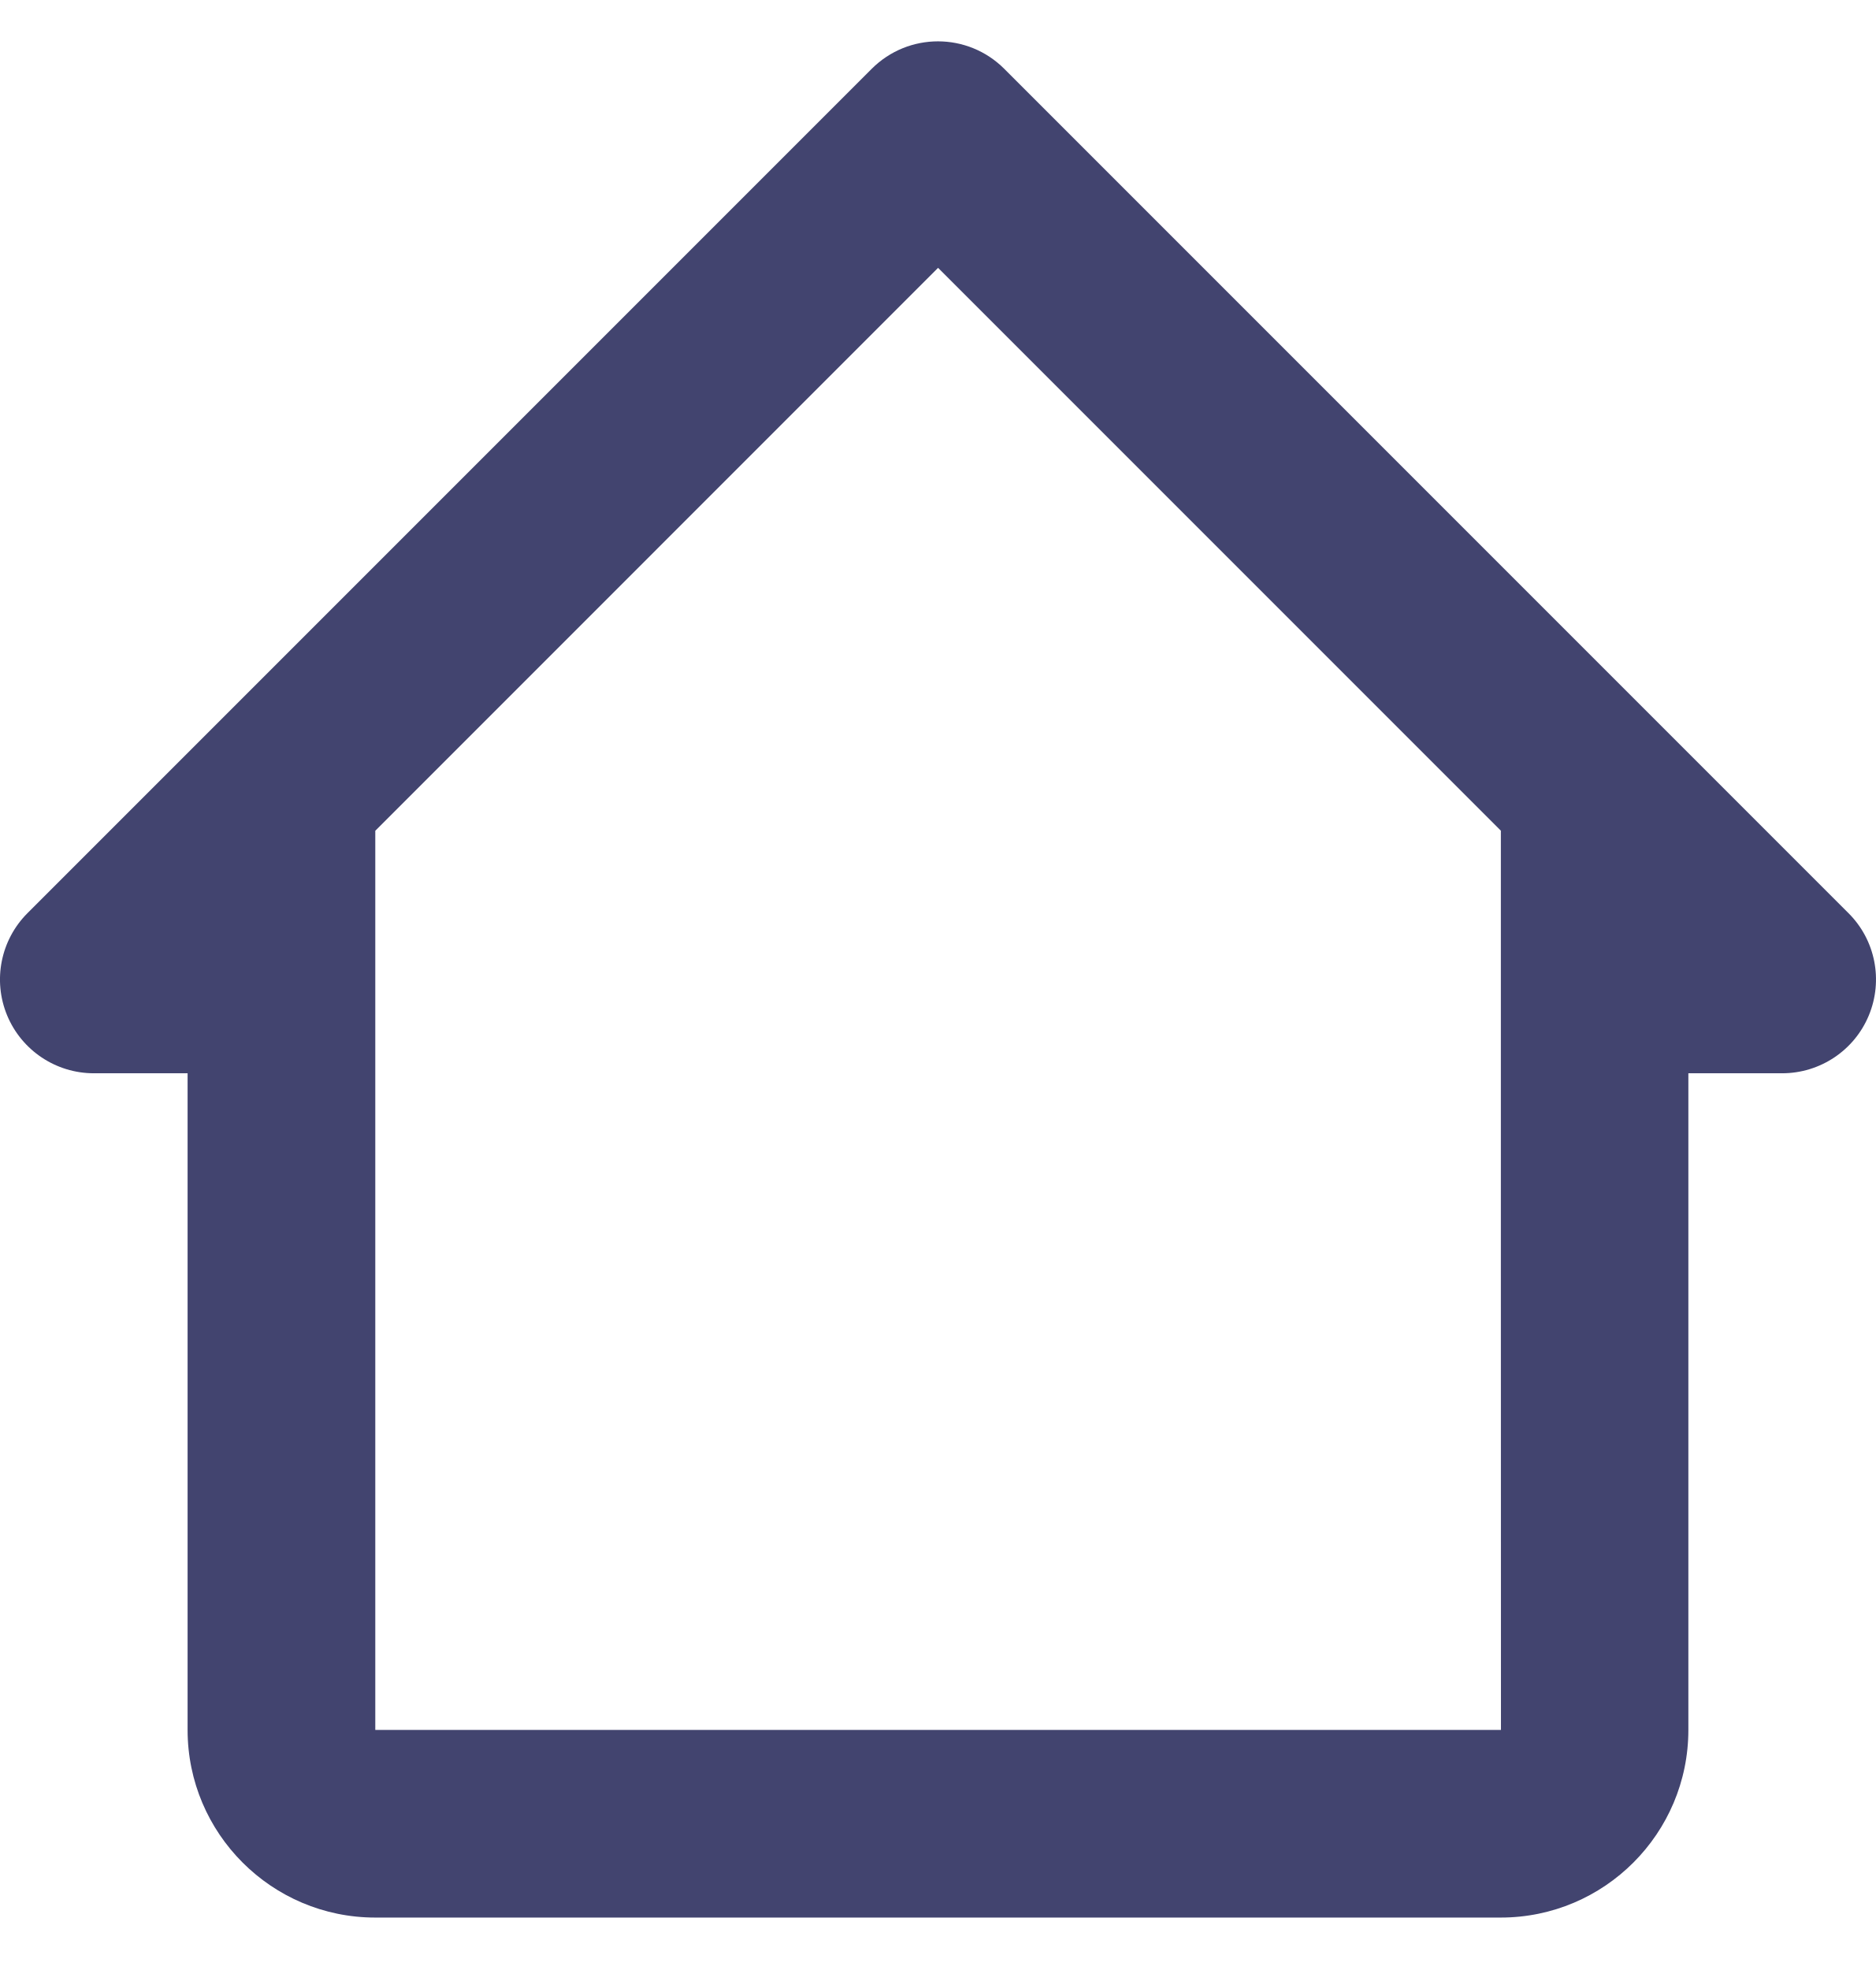
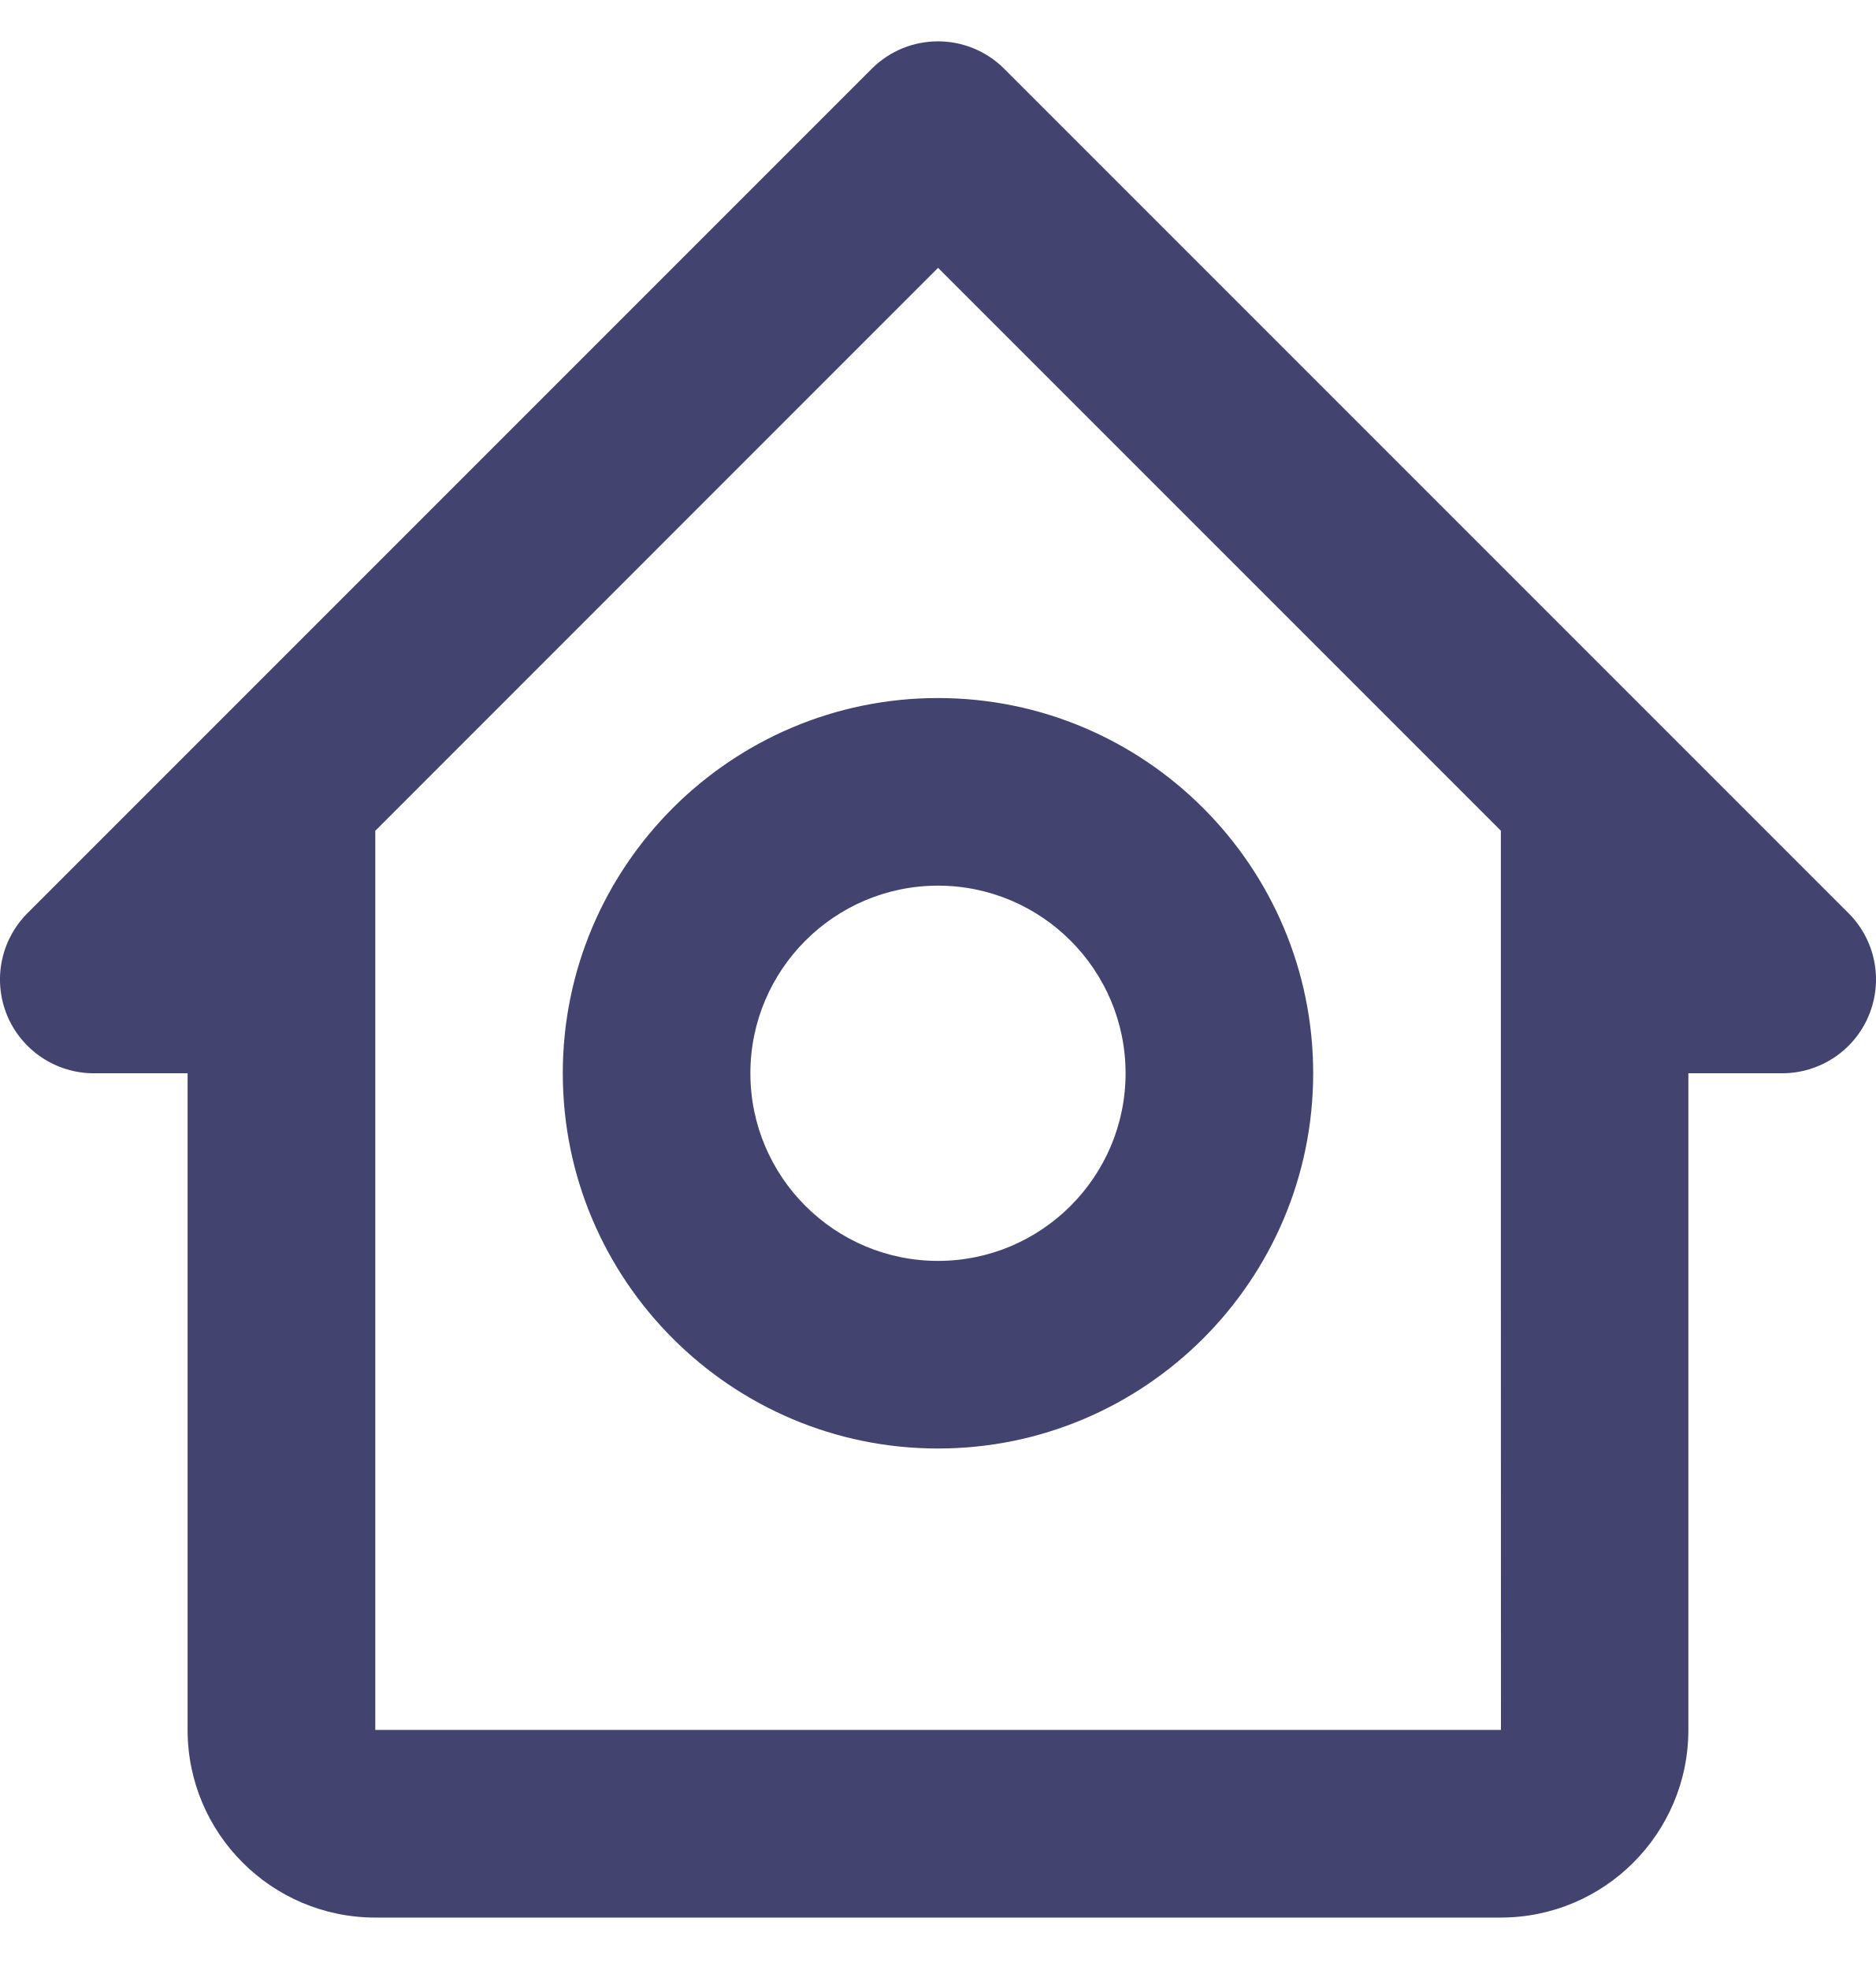
- <svg xmlns="http://www.w3.org/2000/svg" width="20" height="21" viewBox="0 0 20 21" fill="black">
-   <path fill-rule="evenodd" clip-rule="evenodd" d="M1 11.441H2V13.441V18.441C2 19.544 2.897 20.441 4 20.441H16C17.104 20.441 18 19.544 18 18.441V13.441V11.441H19C19.404 11.441 19.77 11.197 19.924 10.824C20.079 10.45 19.994 10.02 19.707 9.734L10.707 0.734C10.316 0.343 9.684 0.343 9.293 0.734L0.293 9.734C0.007 10.02 -0.079 10.45 0.076 10.824C0.231 11.197 0.596 11.441 1 11.441ZM10.001 2.855L16.001 8.855V13.441L16.002 18.441H4.001V13.441V10.441V8.856L10.001 2.855Z" fill="#42446F " />
+ <svg xmlns="http://www.w3.org/2000/svg" width="20" height="21" viewBox="0 0 20 21" fill="none">
+   <path fill-rule="evenodd" clip-rule="evenodd" d="M1 11.441H2V13.441V18.441C2 19.544 2.897 20.441 4 20.441H16C17.104 20.441 18 19.544 18 18.441V13.441V11.441H19C19.404 11.441 19.77 11.197 19.924 10.824C20.079 10.45 19.994 10.02 19.707 9.734L10.707 0.734C10.316 0.343 9.684 0.343 9.293 0.734L0.293 9.734C0.007 10.02 -0.079 10.45 0.076 10.824C0.231 11.197 0.596 11.441 1 11.441ZM10.001 2.855L16.001 8.855V13.441L16.002 18.441H4.001V13.441V10.441V8.856L10.001 2.855Z" fill="#42446F" />
+   <path fill-rule="evenodd" clip-rule="evenodd" d="M10 15.441C12.206 15.441 14 13.647 14 11.441C14 9.235 12.206 7.441 10 7.441C7.794 7.441 6 9.235 6 11.441C6 13.647 7.794 15.441 10 15.441ZM10 9.441C11.103 9.441 12 10.338 12 11.441C12 12.544 11.103 13.441 10 13.441C8.897 13.441 8 12.544 8 11.441C8 10.338 8.897 9.441 10 9.441Z" fill="#42446F" />
</svg>
